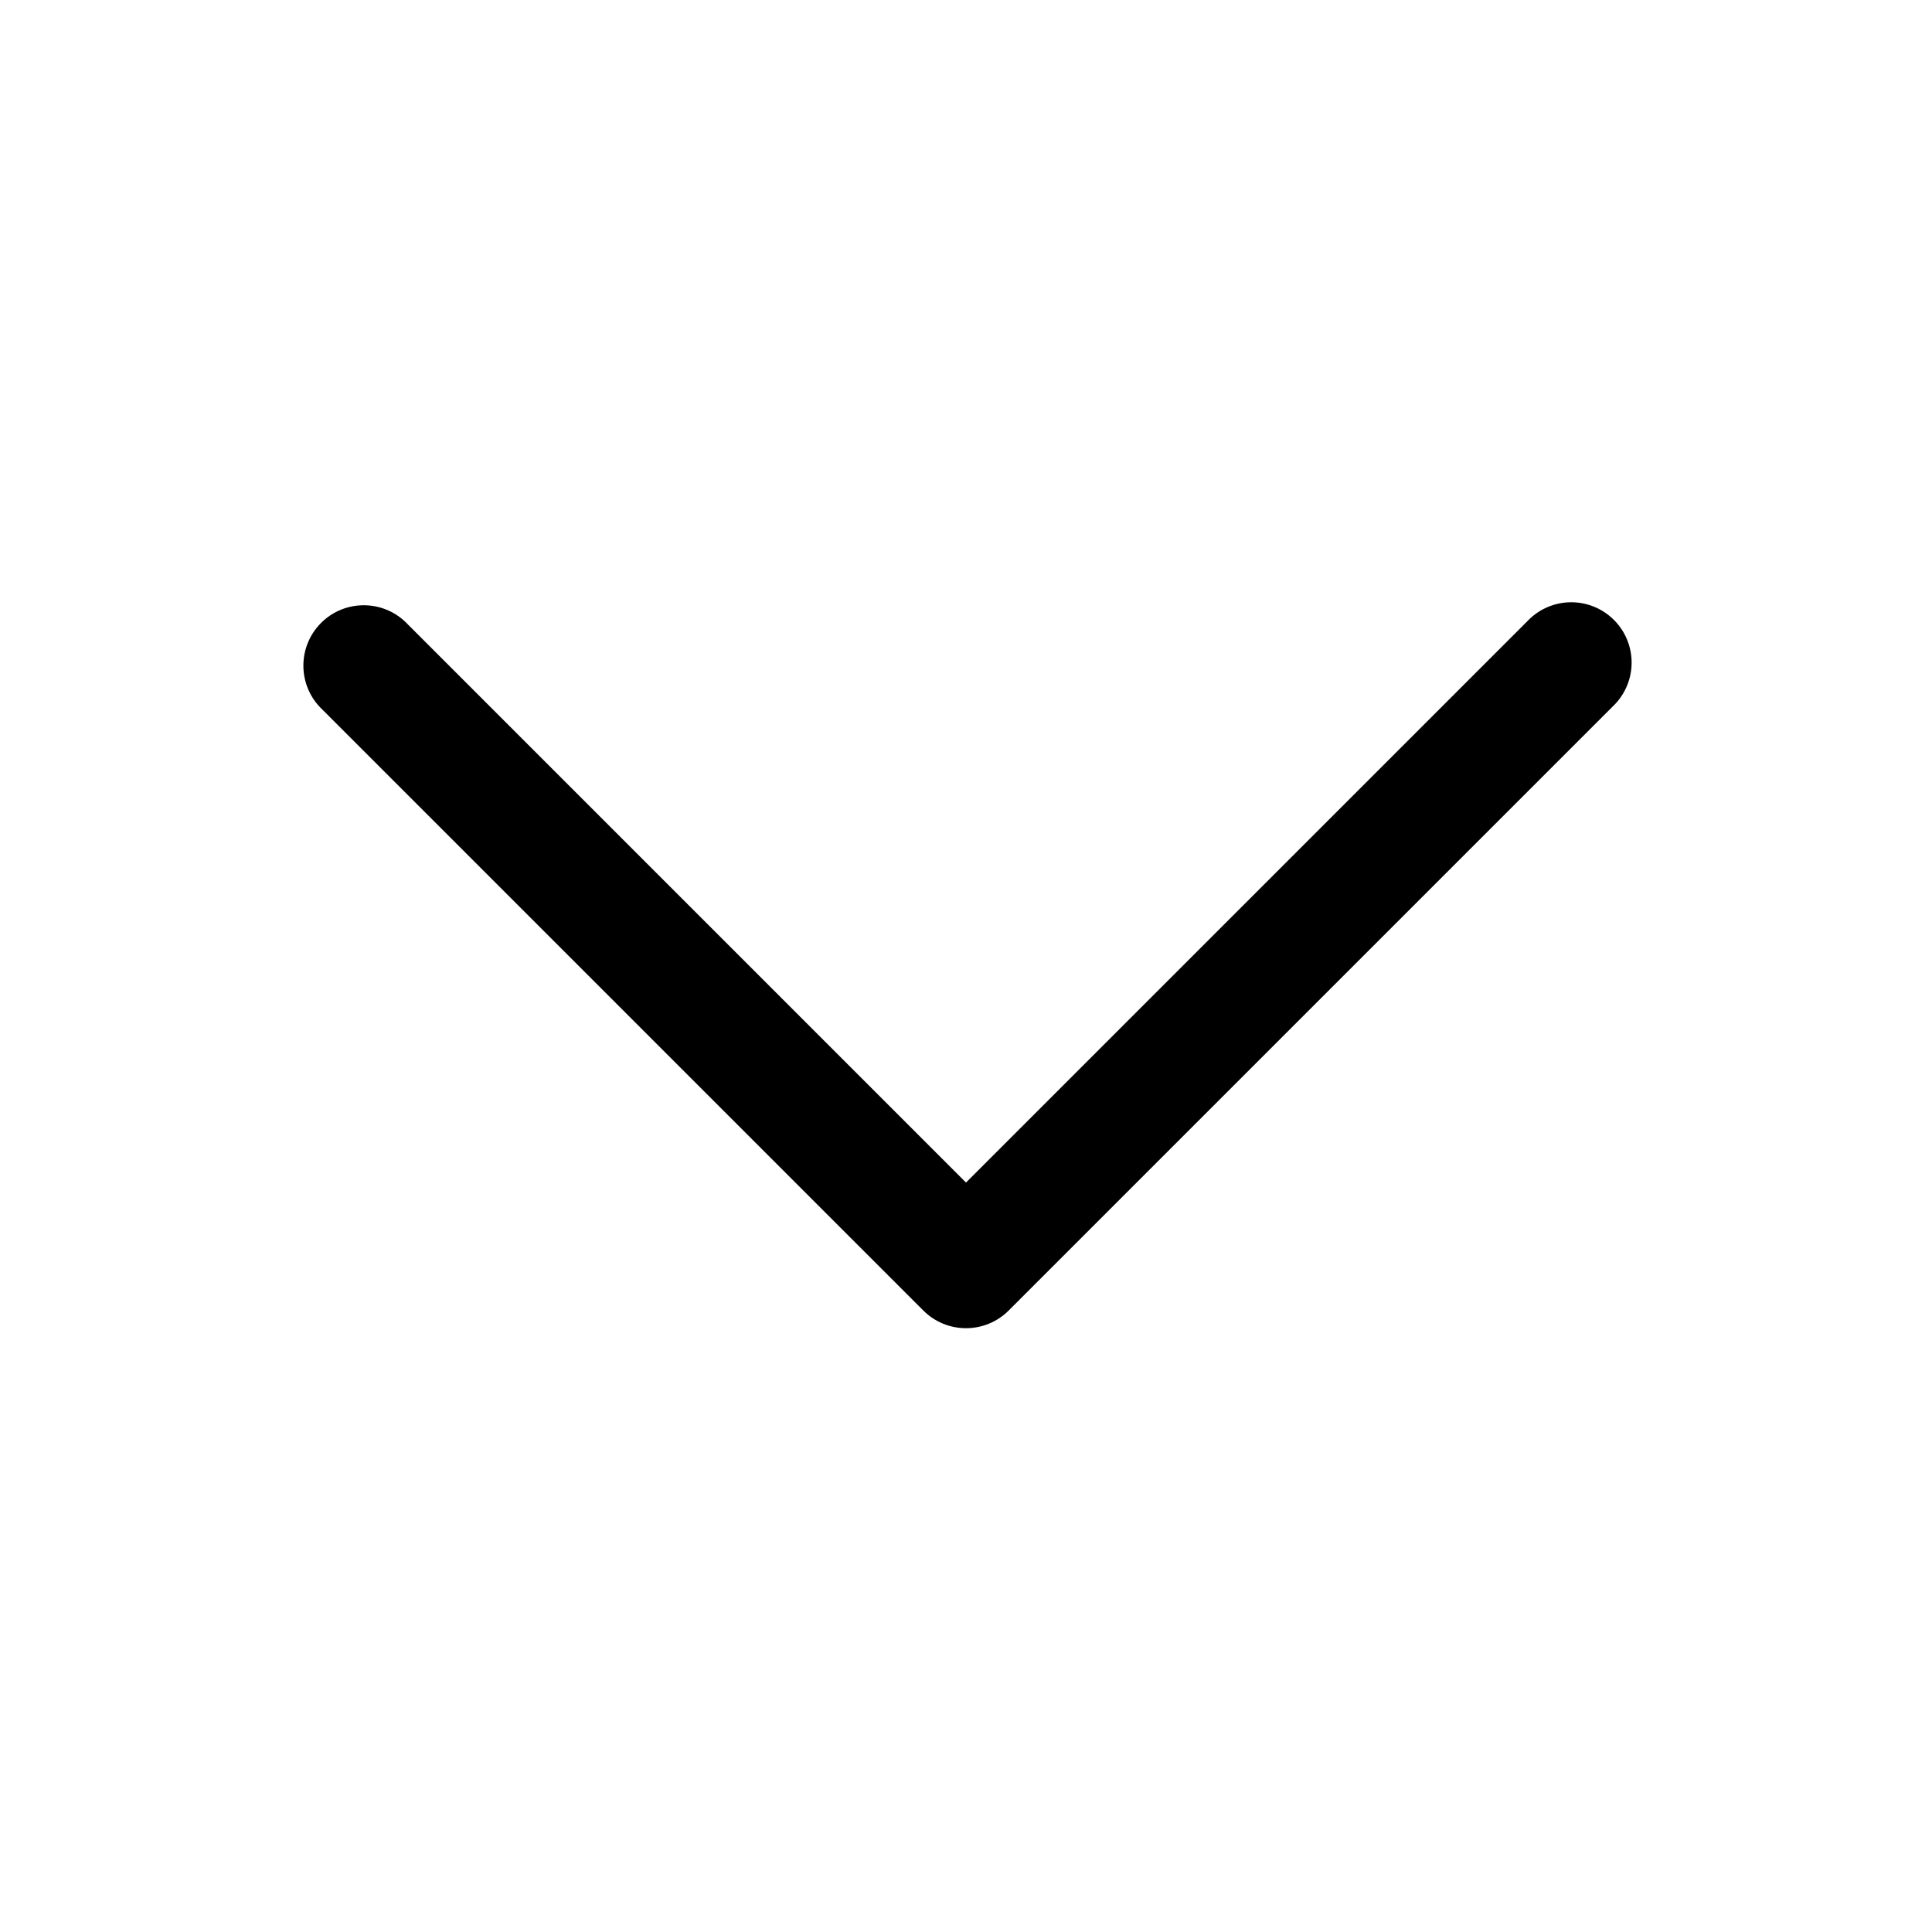
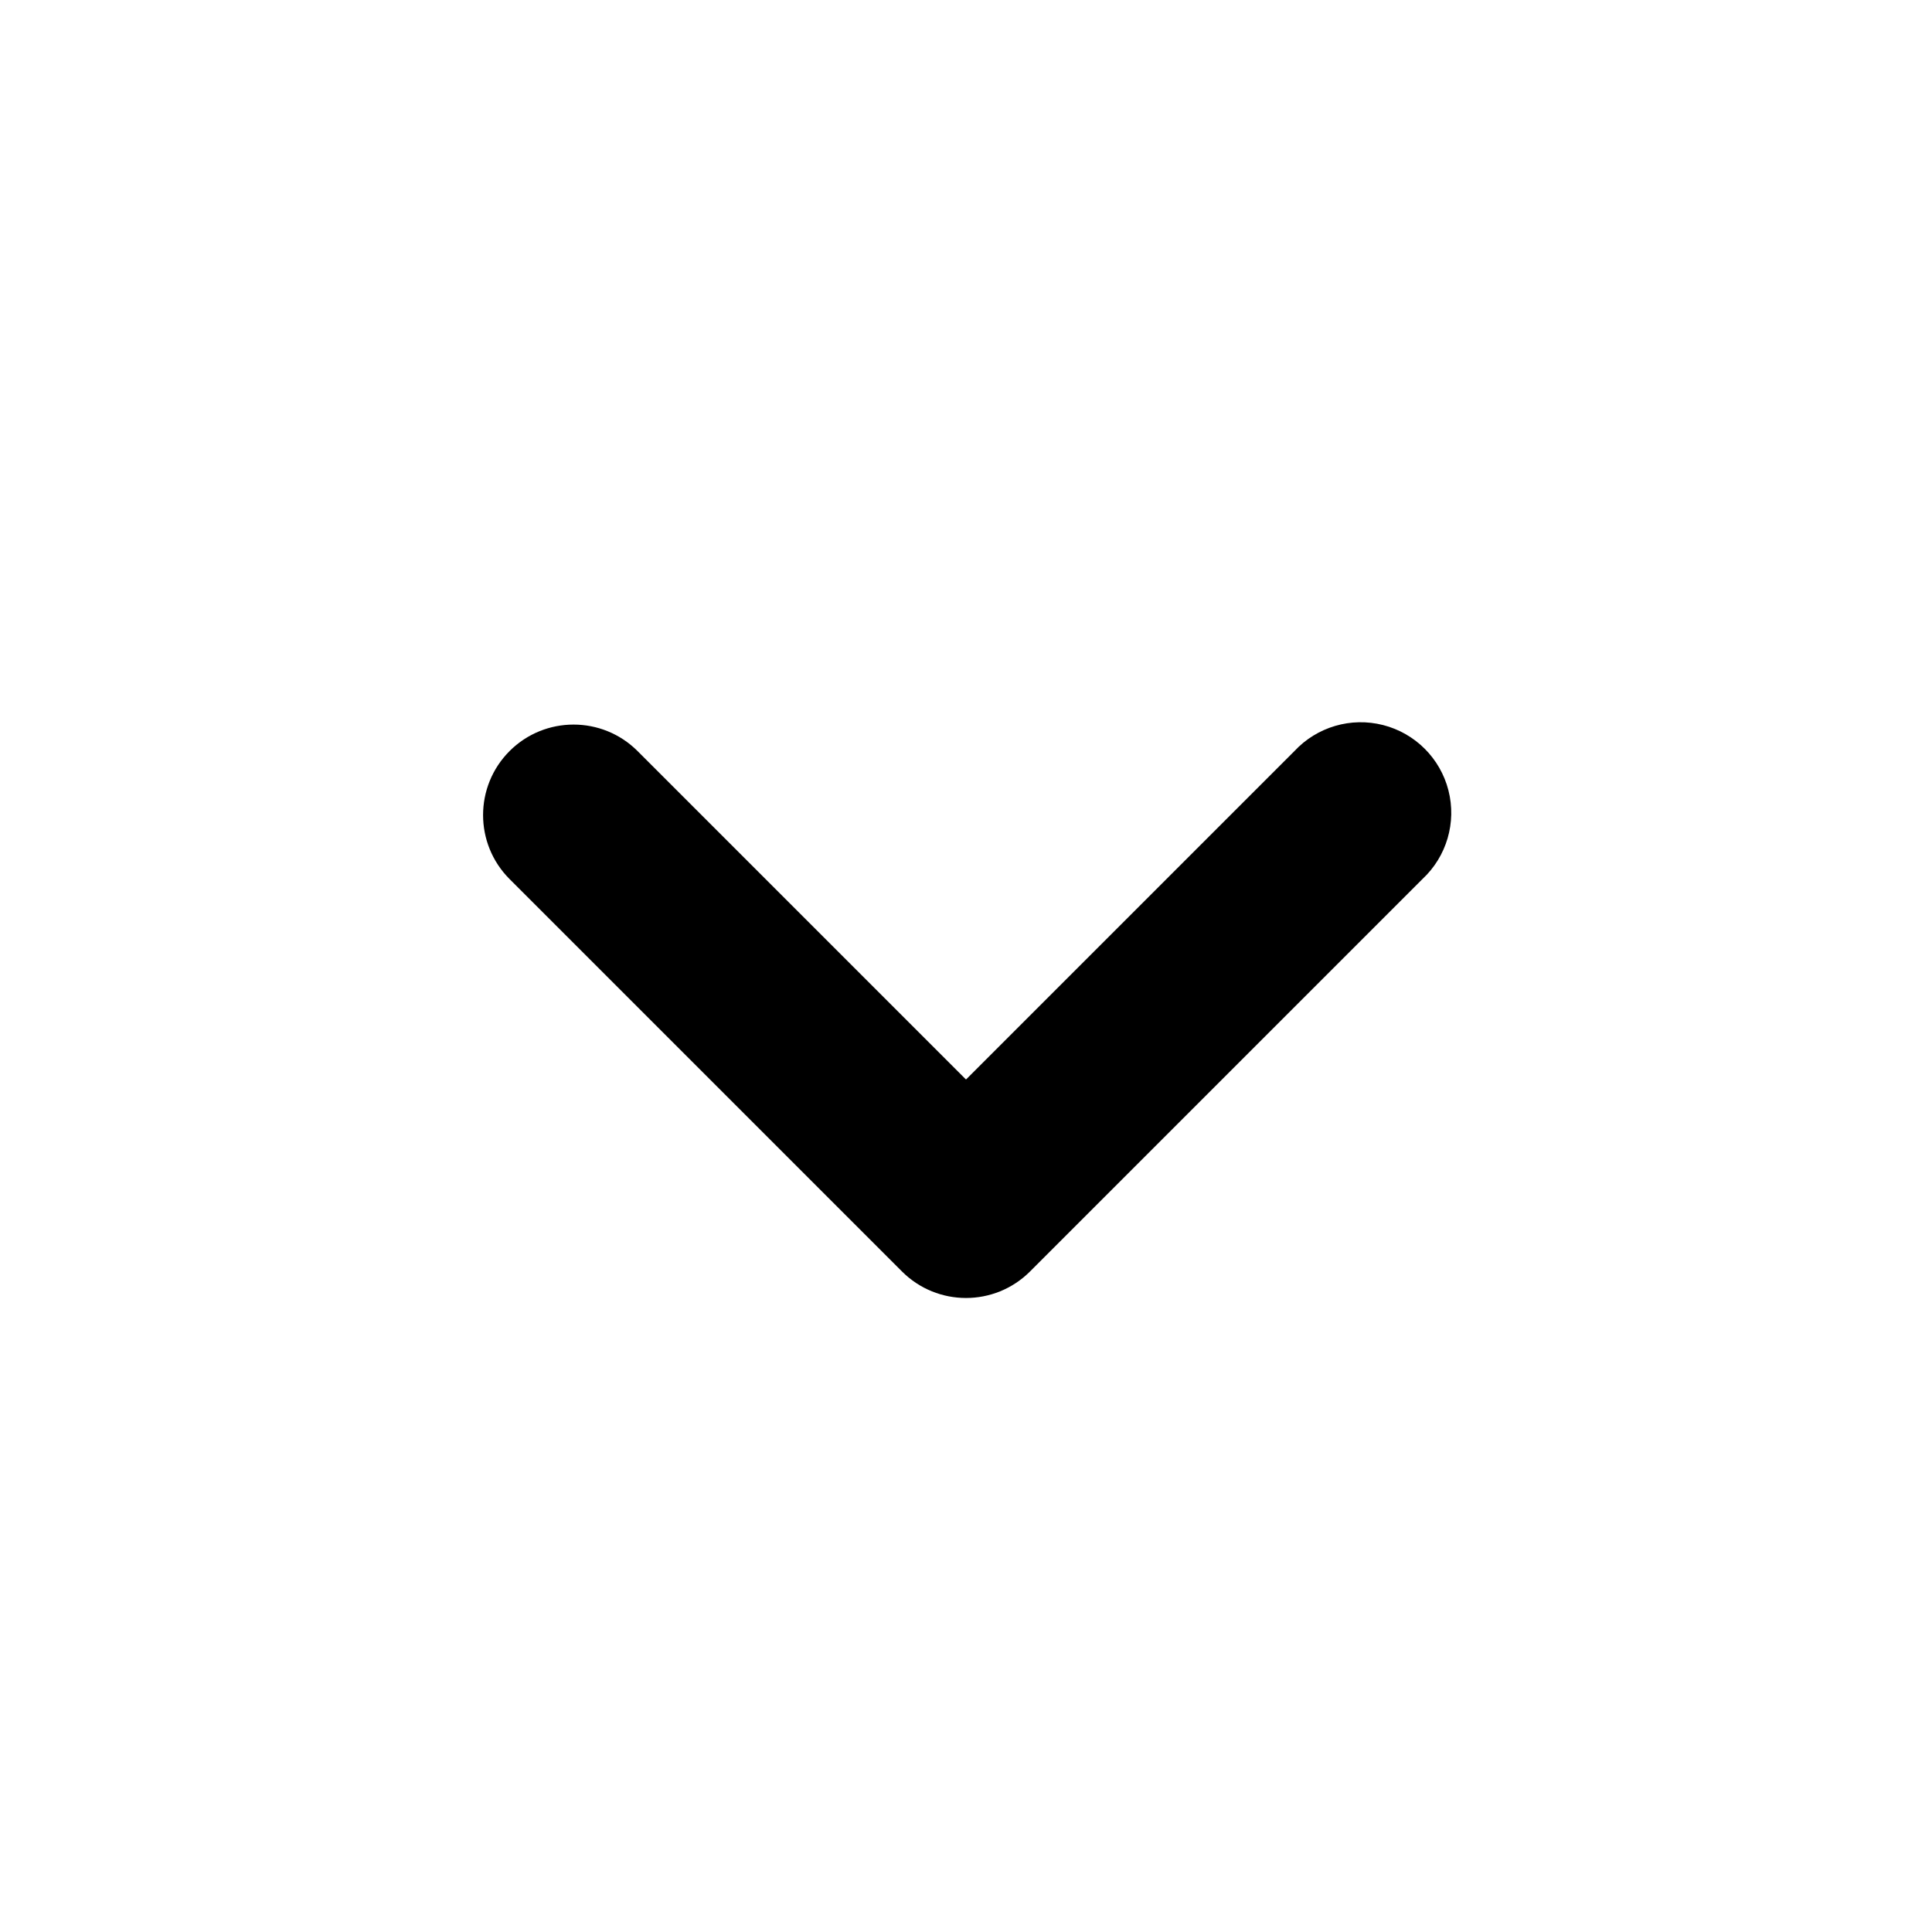
- <svg xmlns="http://www.w3.org/2000/svg" viewBox="0 0 24 24" fill="currentColor" aria-hidden="true" data-slot="icon" height="18" color="black">
-   <path fill-rule="evenodd" d="M12.53 16.28a.75.75 0 0 1-1.06 0l-7.5-7.5a.75.75 0 0 1 1.06-1.06L12 14.69l6.97-6.97a.75.75 0 1 1 1.06 1.06l-7.5 7.5Z" clip-rule="evenodd" />
+ <svg xmlns="http://www.w3.org/2000/svg" width="16" height="16" viewBox="0 0 16 16" fill="currentColor" aria-hidden="true" data-slot="icon">
+   <path fill-rule="evenodd" d="M4.22 6.22a.75.75 0 0 1 1.06 0L8 8.94l2.72-2.72a.75.75 0 1 1 1.06 1.06l-3.25 3.25a.75.75 0 0 1-1.06 0L4.22 7.28a.75.75 0 0 1 0-1.06Z" clip-rule="evenodd" />
</svg>
